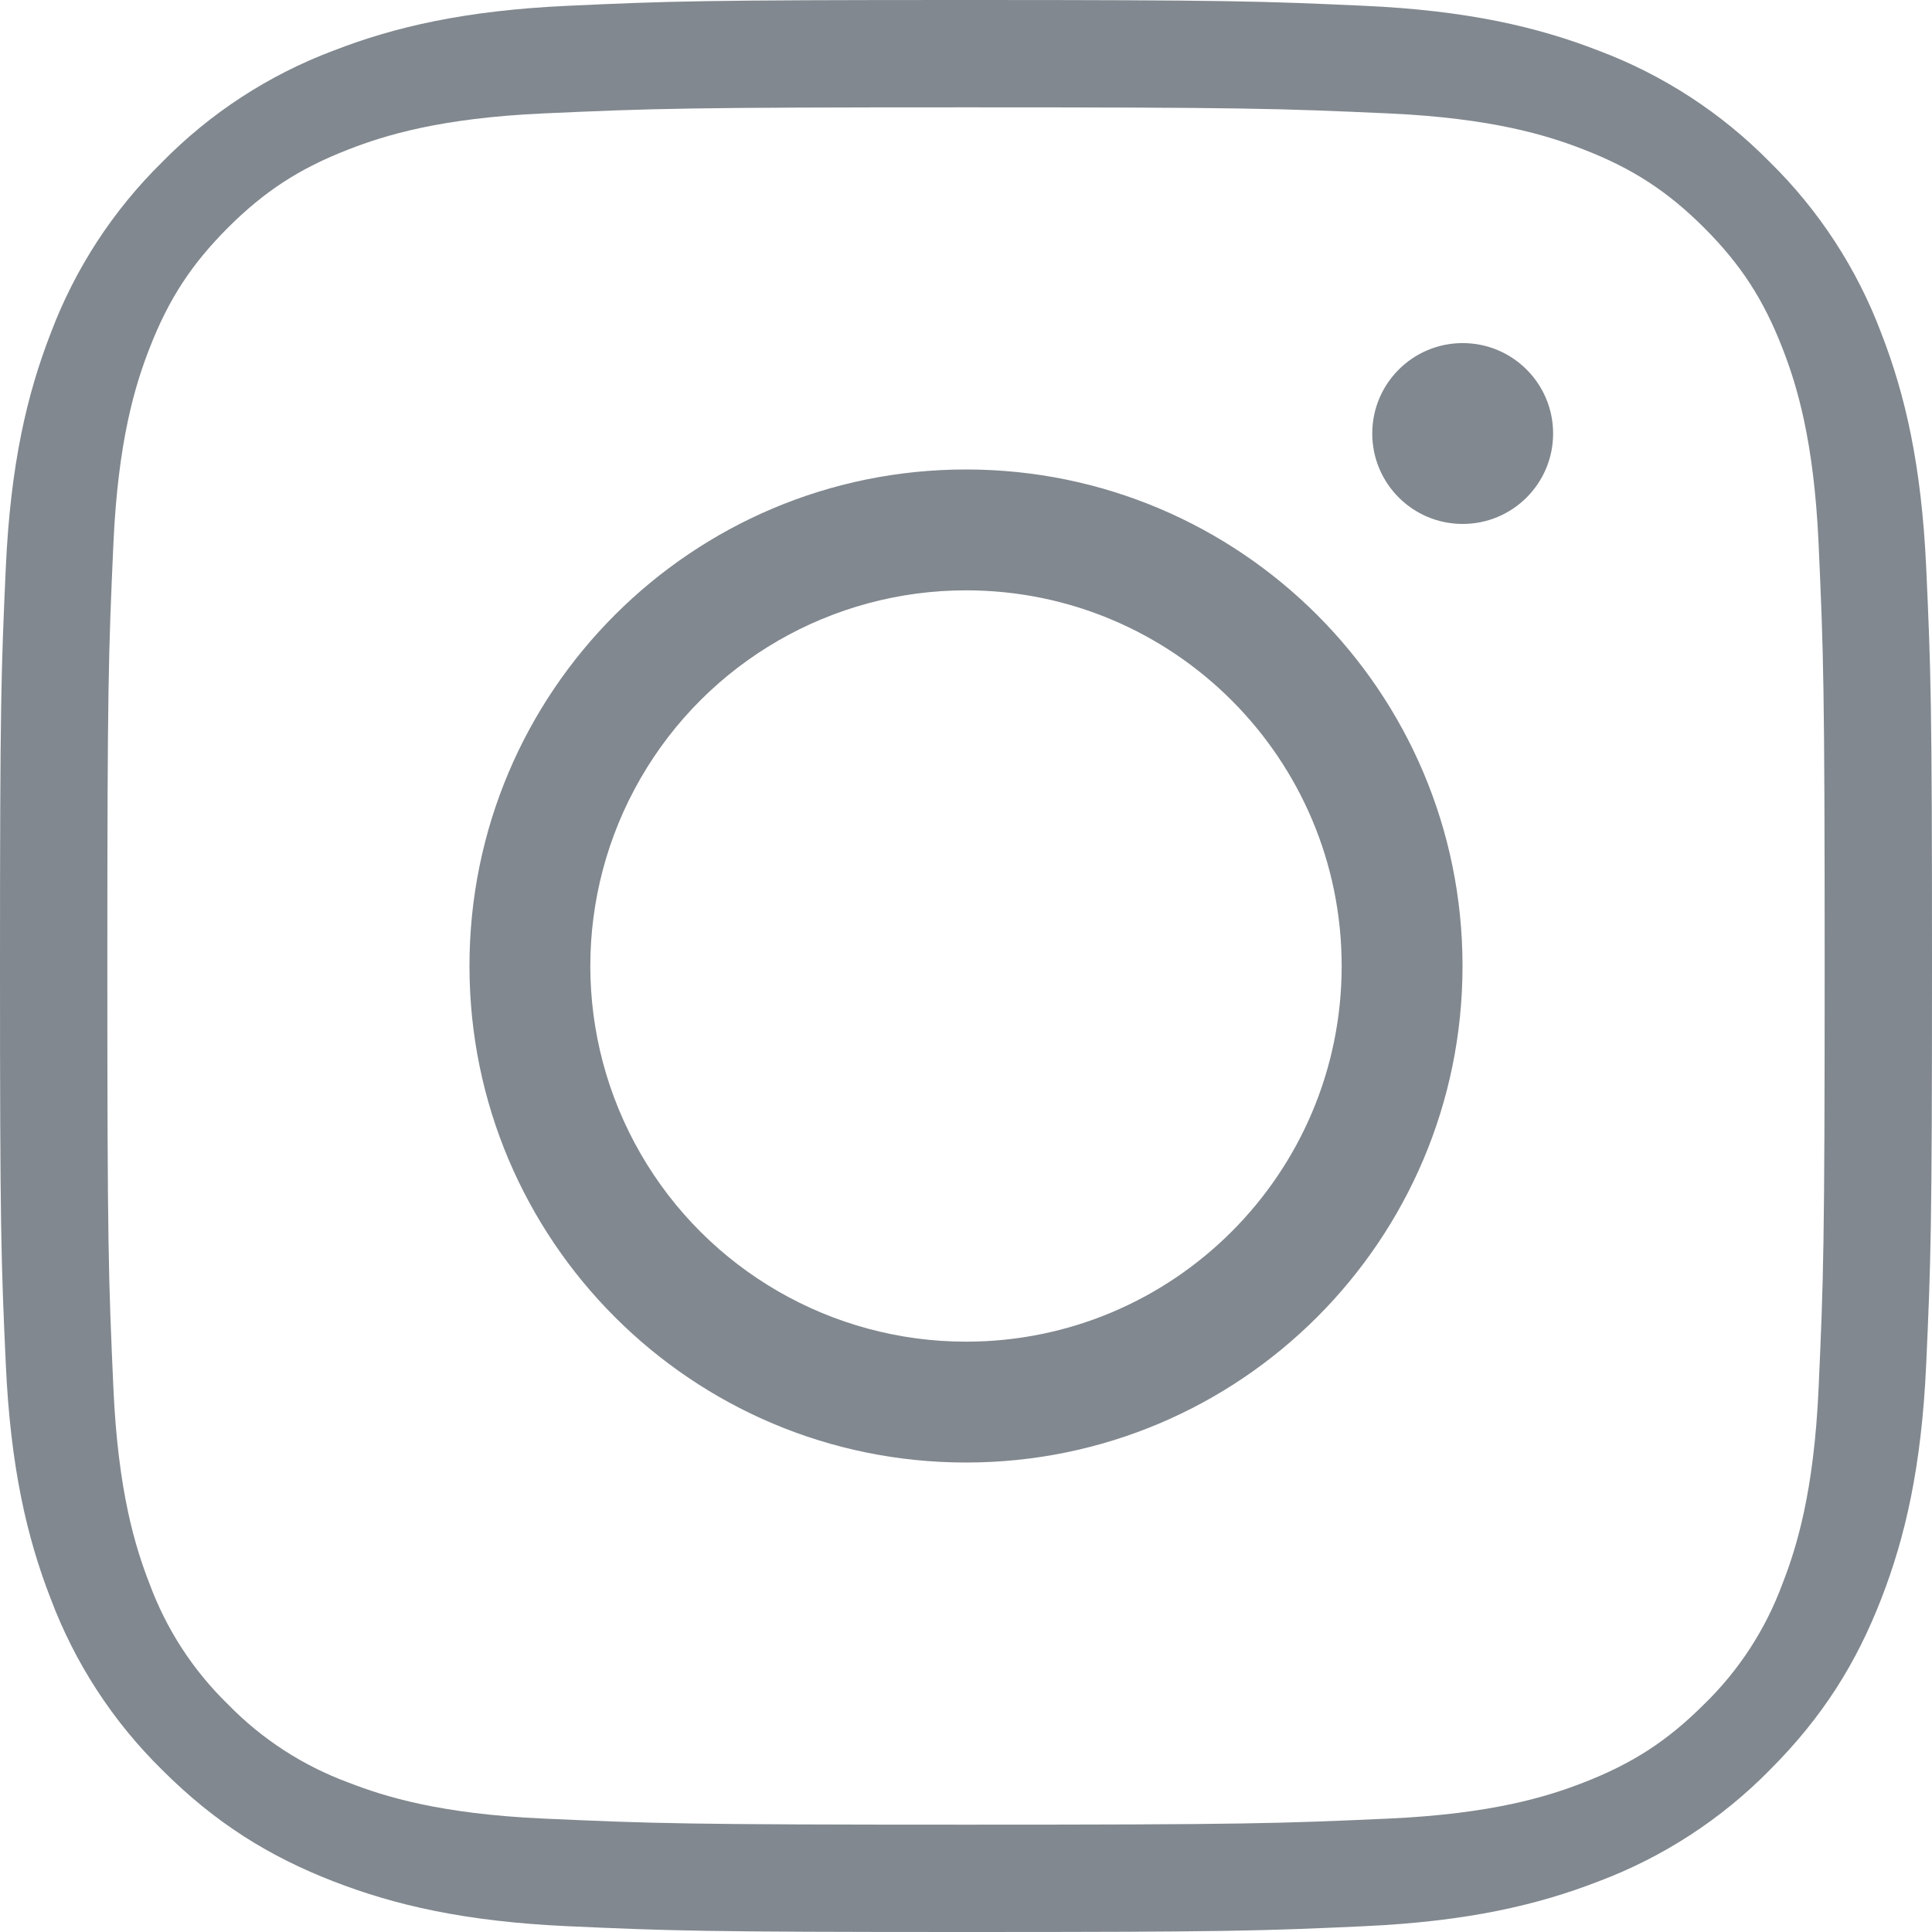
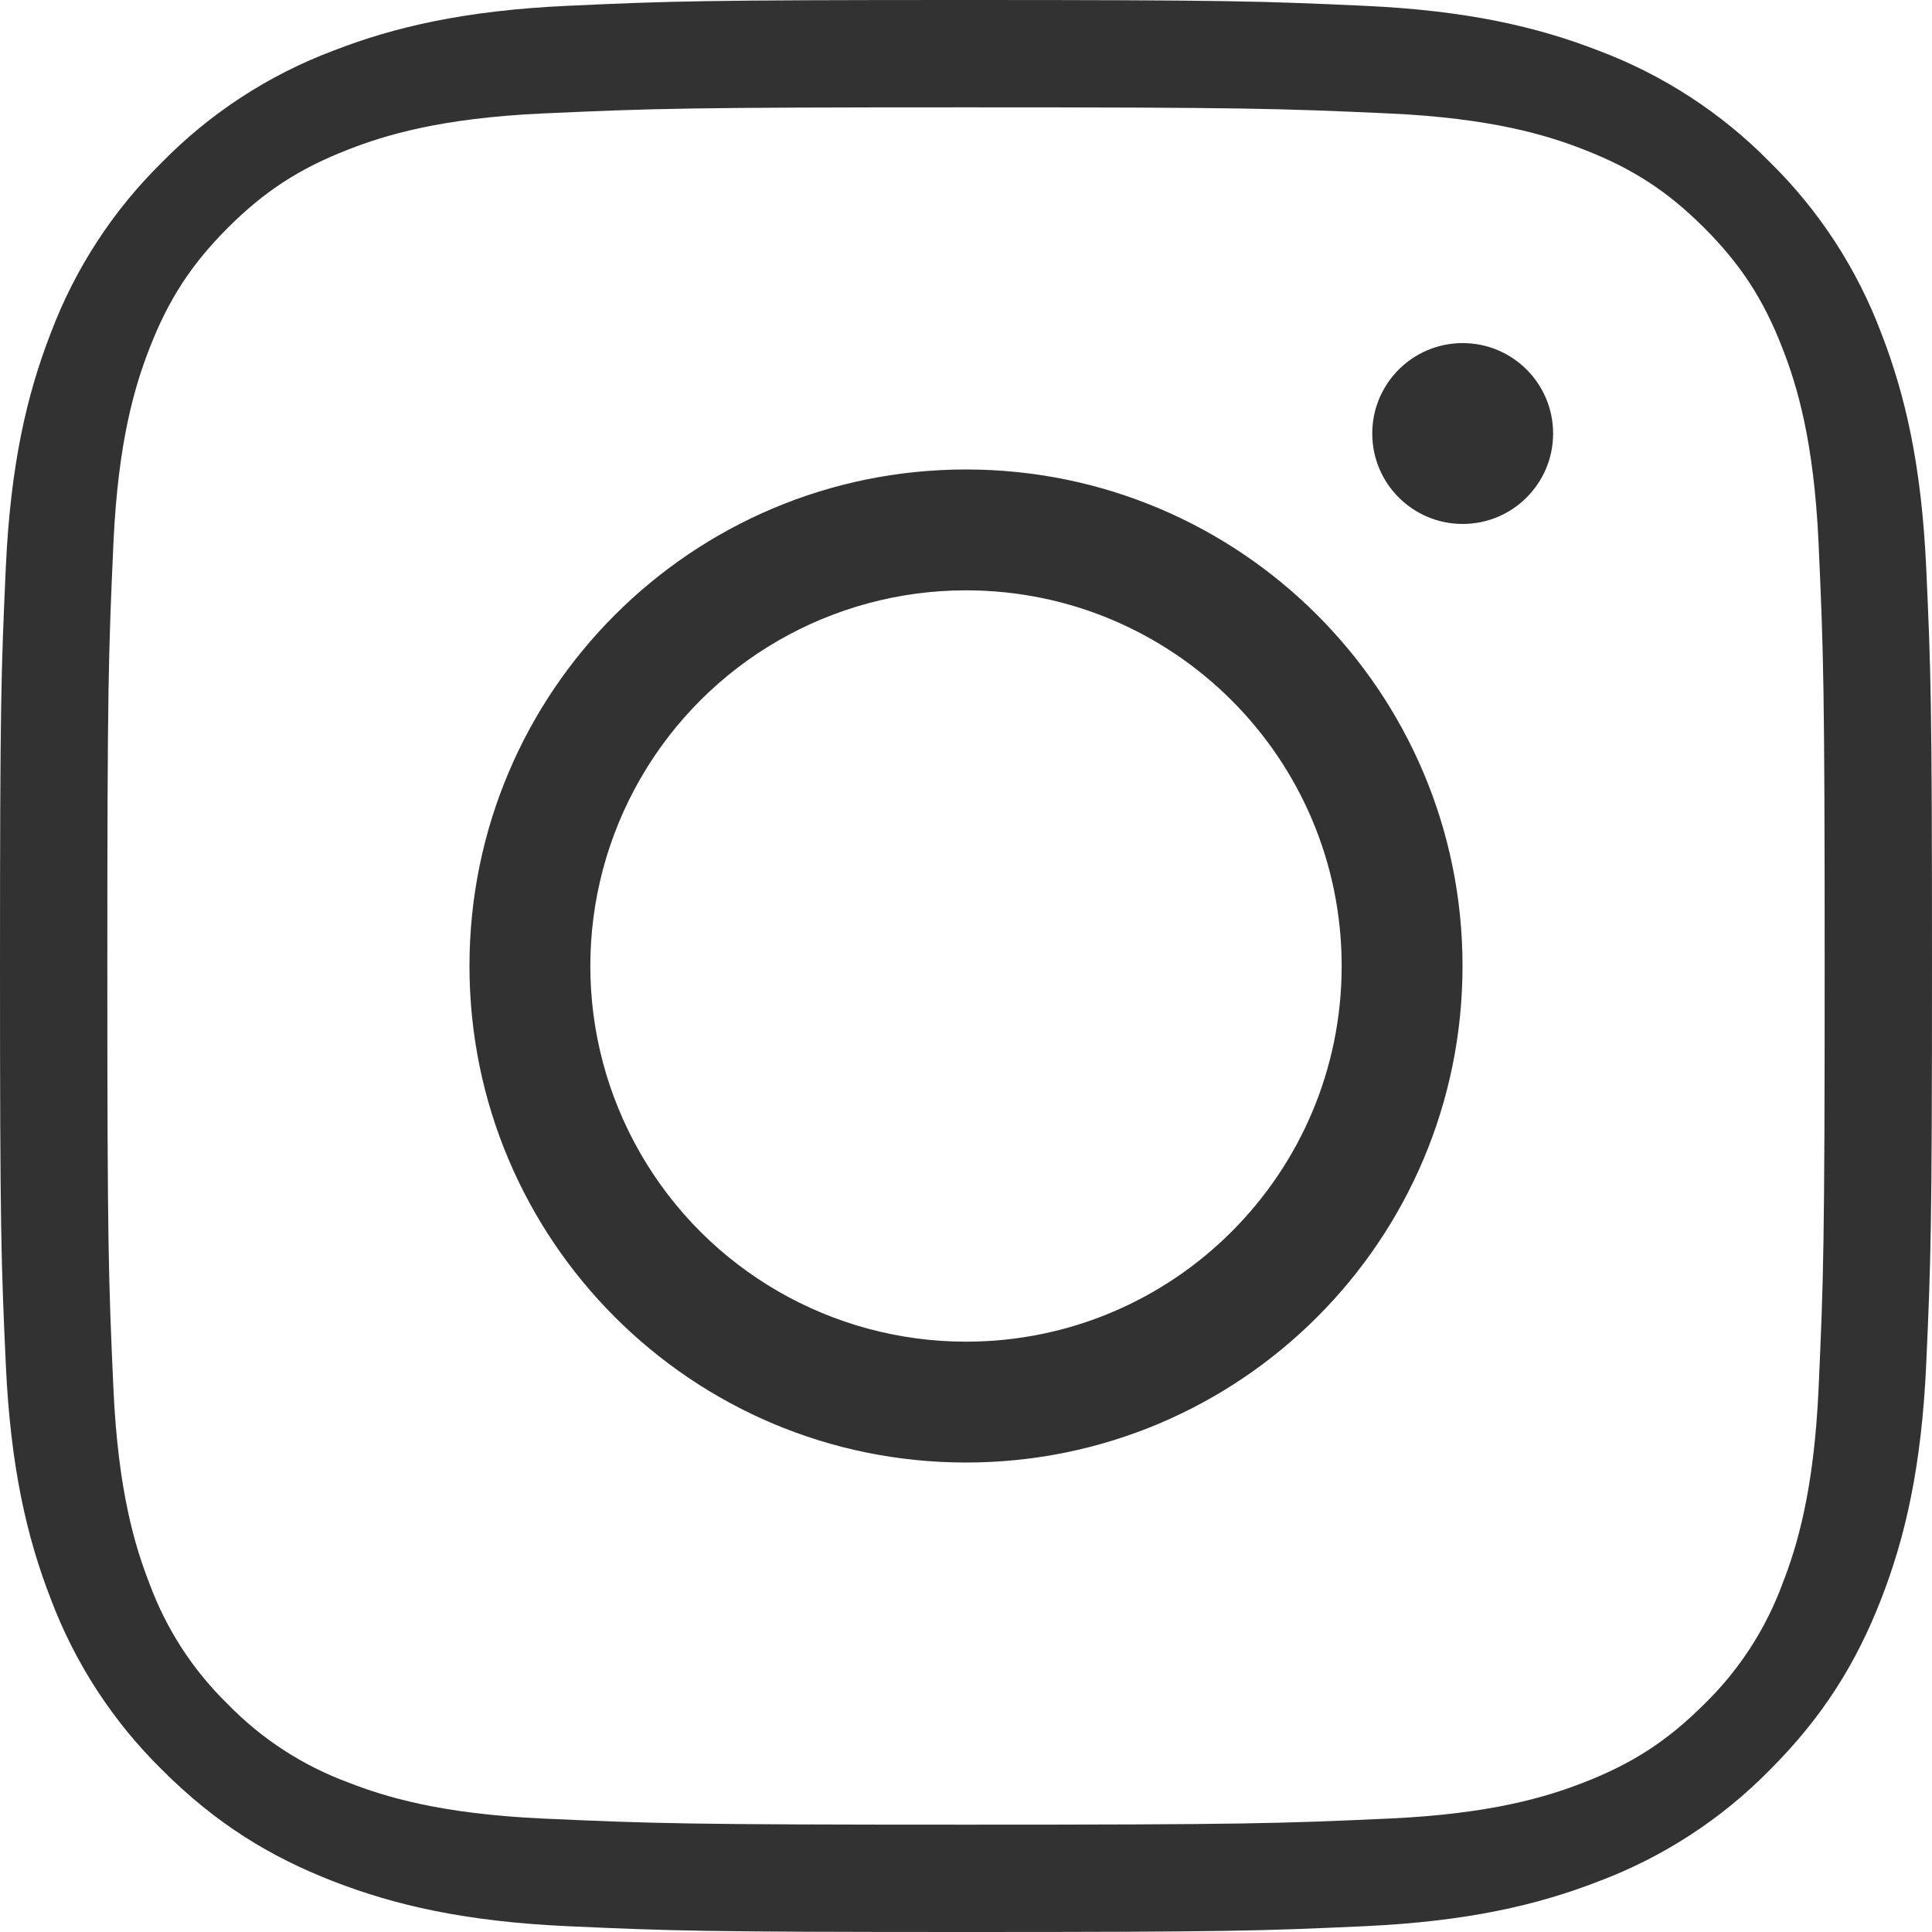
<svg xmlns="http://www.w3.org/2000/svg" width="36px" height="36px" viewBox="0 0 36 36" version="1.1">
  <g id="Page-1" stroke="none" stroke-width="1" fill="none" fill-rule="evenodd">
-     <g id="instagram" fill="#81888F" fill-rule="nonzero">
+     <g id="instagram" fill="#323232" fill-rule="nonzero">
      <path d="M18,0 C13.111,0 12.499,0.02 10.579,0.108 C8.663,0.196 7.354,0.5 6.209,0.945 C5.008,1.397 3.92,2.105 3.021,3.021 C2.106,3.92 1.397,5.008 0.945,6.209 C0.5,7.354 0.195,8.663 0.108,10.58 C0.021,12.499 0,13.11 0,18 C0,22.89 0.02,23.501 0.108,25.421 C0.196,27.337 0.5,28.646 0.945,29.791 C1.397,30.992 2.105,32.08 3.021,32.979 C4.021,33.979 5.026,34.595 6.209,35.055 C7.354,35.5 8.663,35.805 10.579,35.892 C12.499,35.979 13.111,36 18,36 C22.889,36 23.501,35.98 25.421,35.892 C27.337,35.804 28.646,35.5 29.791,35.055 C30.992,34.603 32.08,33.895 32.979,32.979 C33.979,31.979 34.595,30.974 35.055,29.791 C35.5,28.646 35.805,27.337 35.892,25.421 C35.979,23.501 36,22.889 36,18 C36,13.111 35.98,12.499 35.892,10.579 C35.804,8.663 35.5,7.354 35.055,6.209 C34.603,5.008 33.895,3.92 32.979,3.021 C32.08,2.106 30.992,1.397 29.791,0.945 C28.646,0.5 27.337,0.195 25.42,0.108 C23.501,0.021 22.89,0 18,0 Z M18,2 C23.211,2 23.829,2.021 25.887,2.114 C27.79,2.201 28.823,2.518 29.51,2.786 C30.421,3.14 31.071,3.563 31.755,4.245 C32.438,4.929 32.86,5.579 33.214,6.49 C33.482,7.177 33.799,8.21 33.886,10.113 C33.979,12.171 34,12.789 34,18 C34,23.211 33.979,23.829 33.886,25.887 C33.799,27.79 33.482,28.823 33.214,29.51 C32.901,30.358 32.403,31.125 31.755,31.755 C31.071,32.438 30.421,32.86 29.51,33.214 C28.823,33.482 27.79,33.799 25.887,33.886 C23.829,33.979 23.212,34 18,34 C12.788,34 12.171,33.979 10.113,33.886 C8.21,33.799 7.177,33.482 6.49,33.214 C5.642,32.901 4.875,32.403 4.245,31.755 C3.597,31.125 3.099,30.358 2.786,29.51 C2.518,28.823 2.201,27.79 2.114,25.887 C2.021,23.829 2,23.211 2,18 C2,12.789 2.021,12.171 2.114,10.113 C2.201,8.21 2.518,7.177 2.786,6.49 C3.14,5.579 3.563,4.929 4.245,4.245 C4.929,3.562 5.579,3.14 6.49,2.786 C7.177,2.518 8.21,2.201 10.113,2.114 C12.171,2.021 12.789,2 18,2 L18,2 Z" id="Shape" />
      <path d="M18,25 C15.499,25 13.188,23.666 11.938,21.5 C10.687,19.334 10.687,16.666 11.938,14.5 C13.188,12.334 15.499,11 18,11 C21.866,11 25,14.134 25,18 C25,21.866 21.866,25 18,25 Z M18,8.748 C12.89,8.748 8.748,12.89 8.748,18 C8.748,23.11 12.89,27.252 18,27.252 C23.11,27.252 27.252,23.11 27.252,18 C27.252,12.89 23.11,8.748 18,8.748 L18,8.748 Z M28.94,8.078 C28.94,9.009 28.186,9.763 27.255,9.763 C26.324,9.763 25.57,9.009 25.57,8.078 C25.57,7.147 26.324,6.393 27.255,6.393 C28.186,6.393 28.94,7.147 28.94,8.078" id="Shape" />
    </g>
  </g>
</svg>
